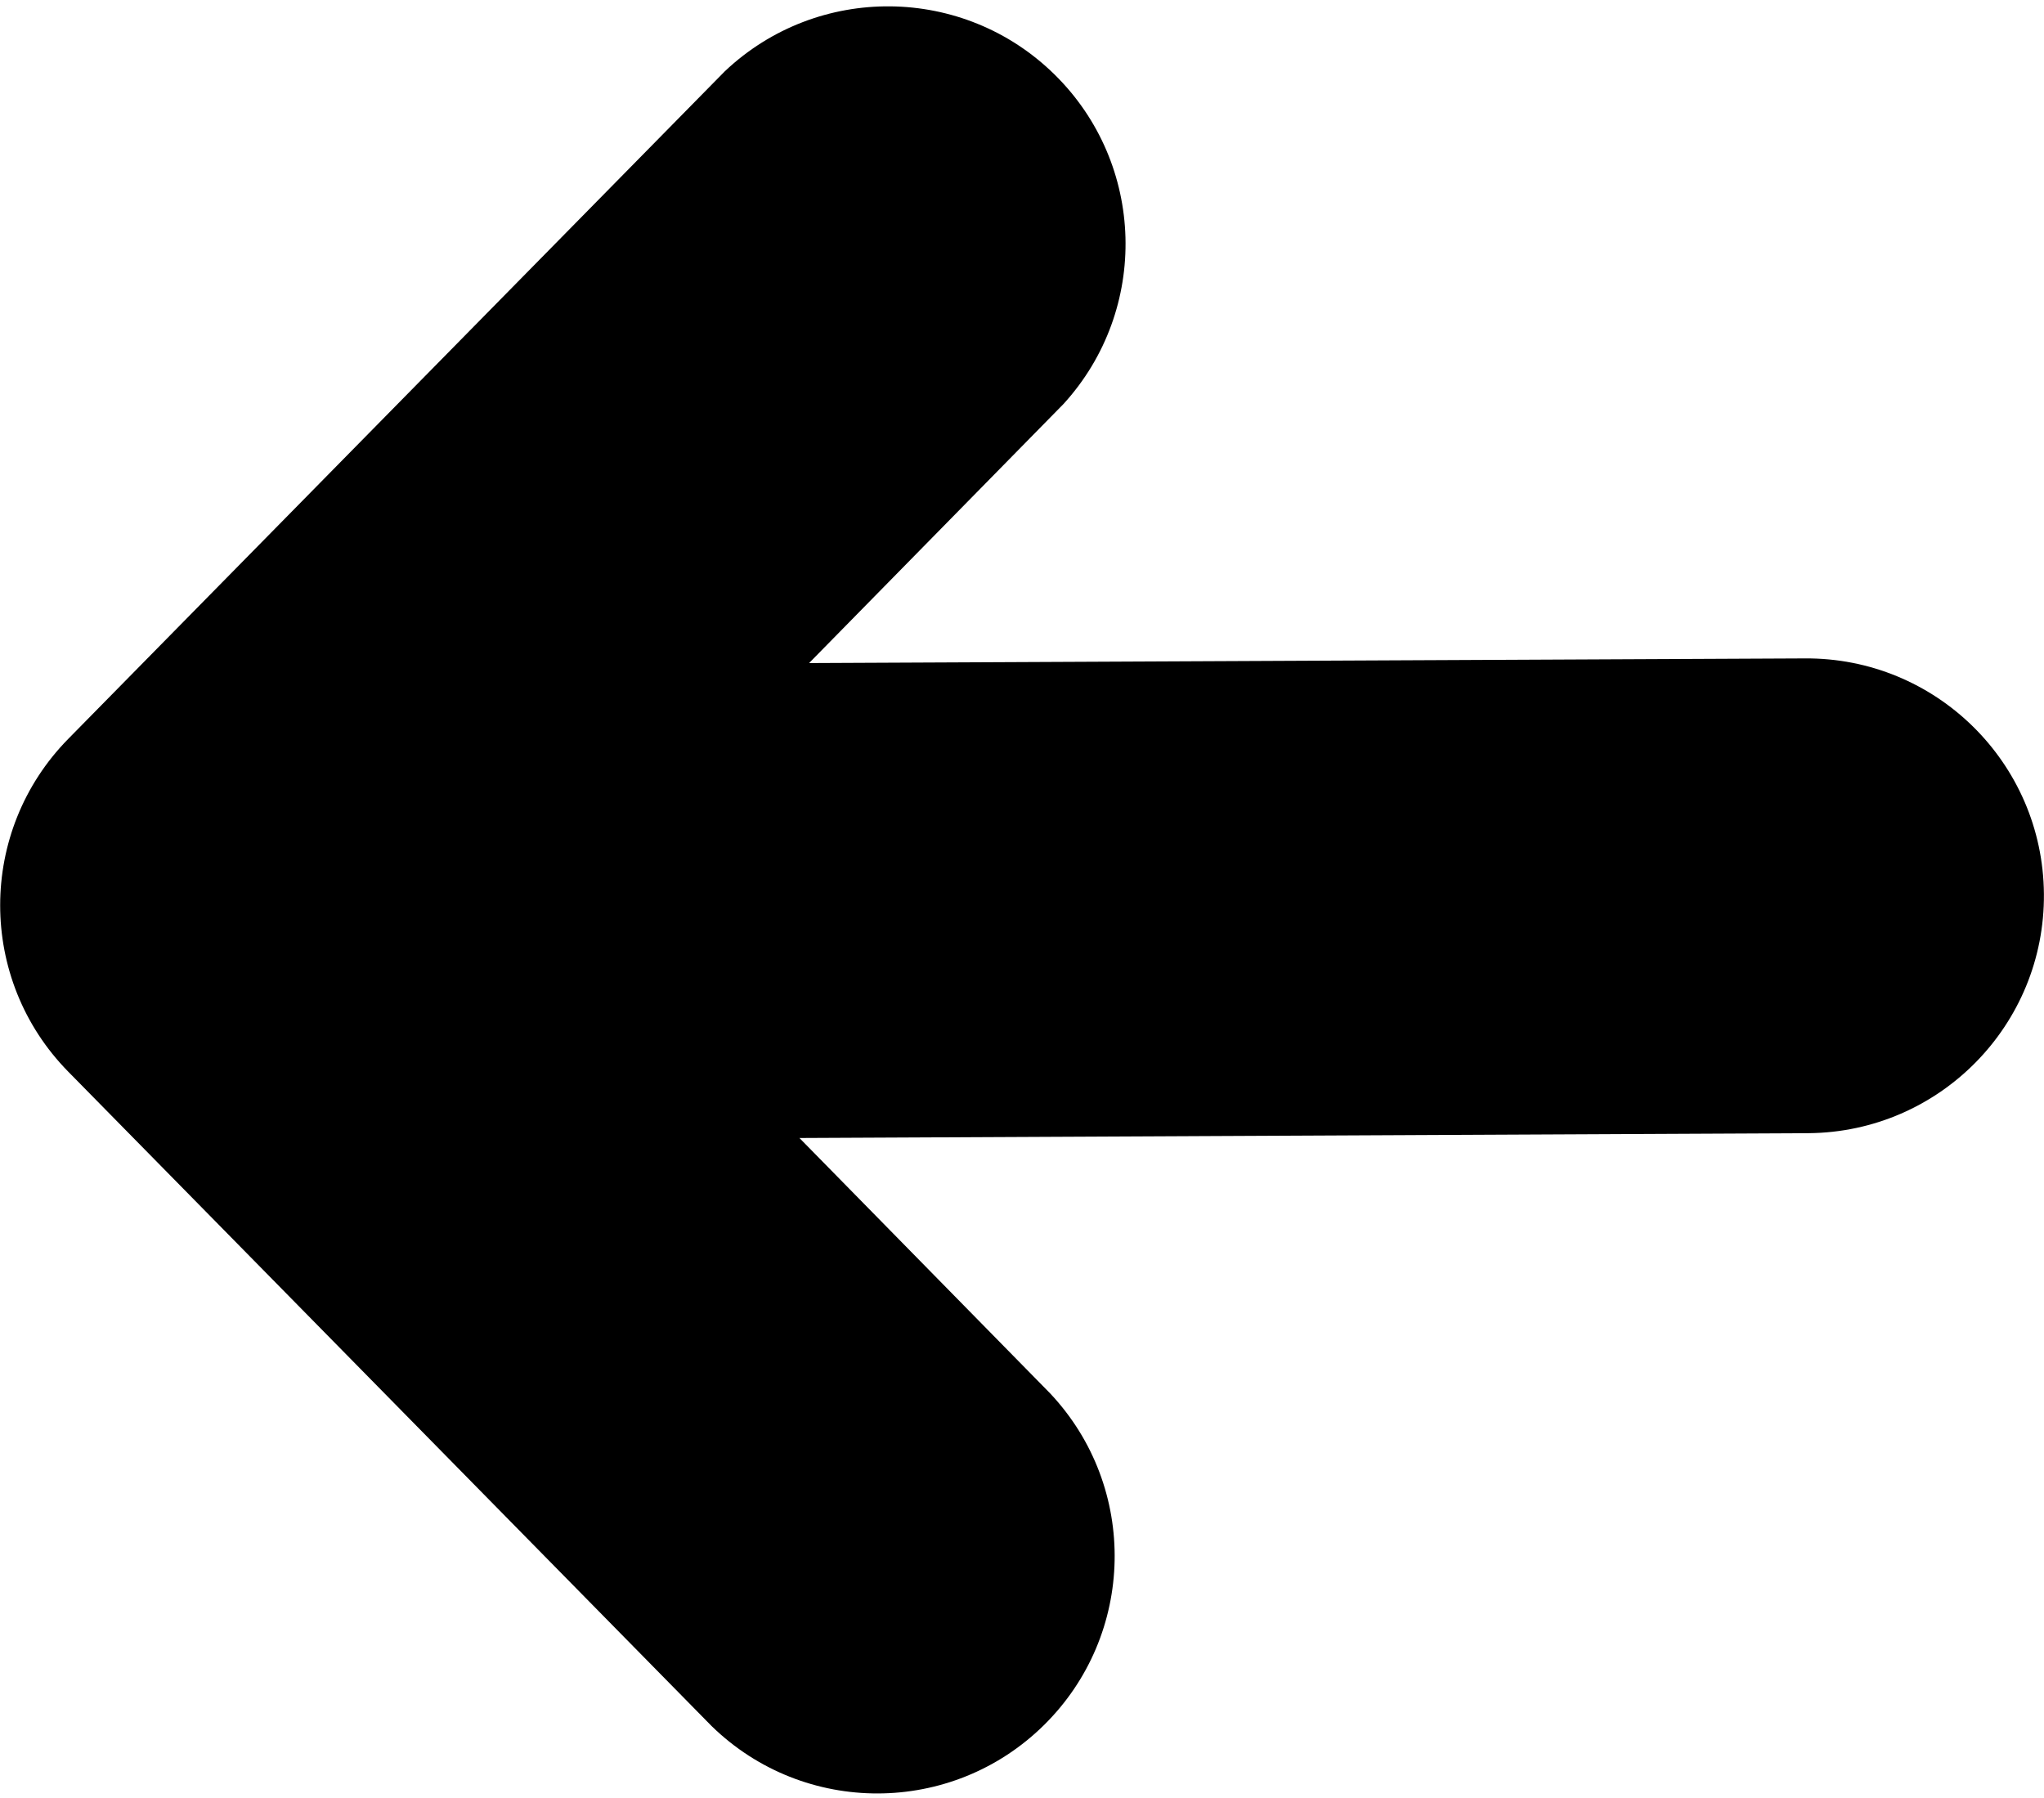
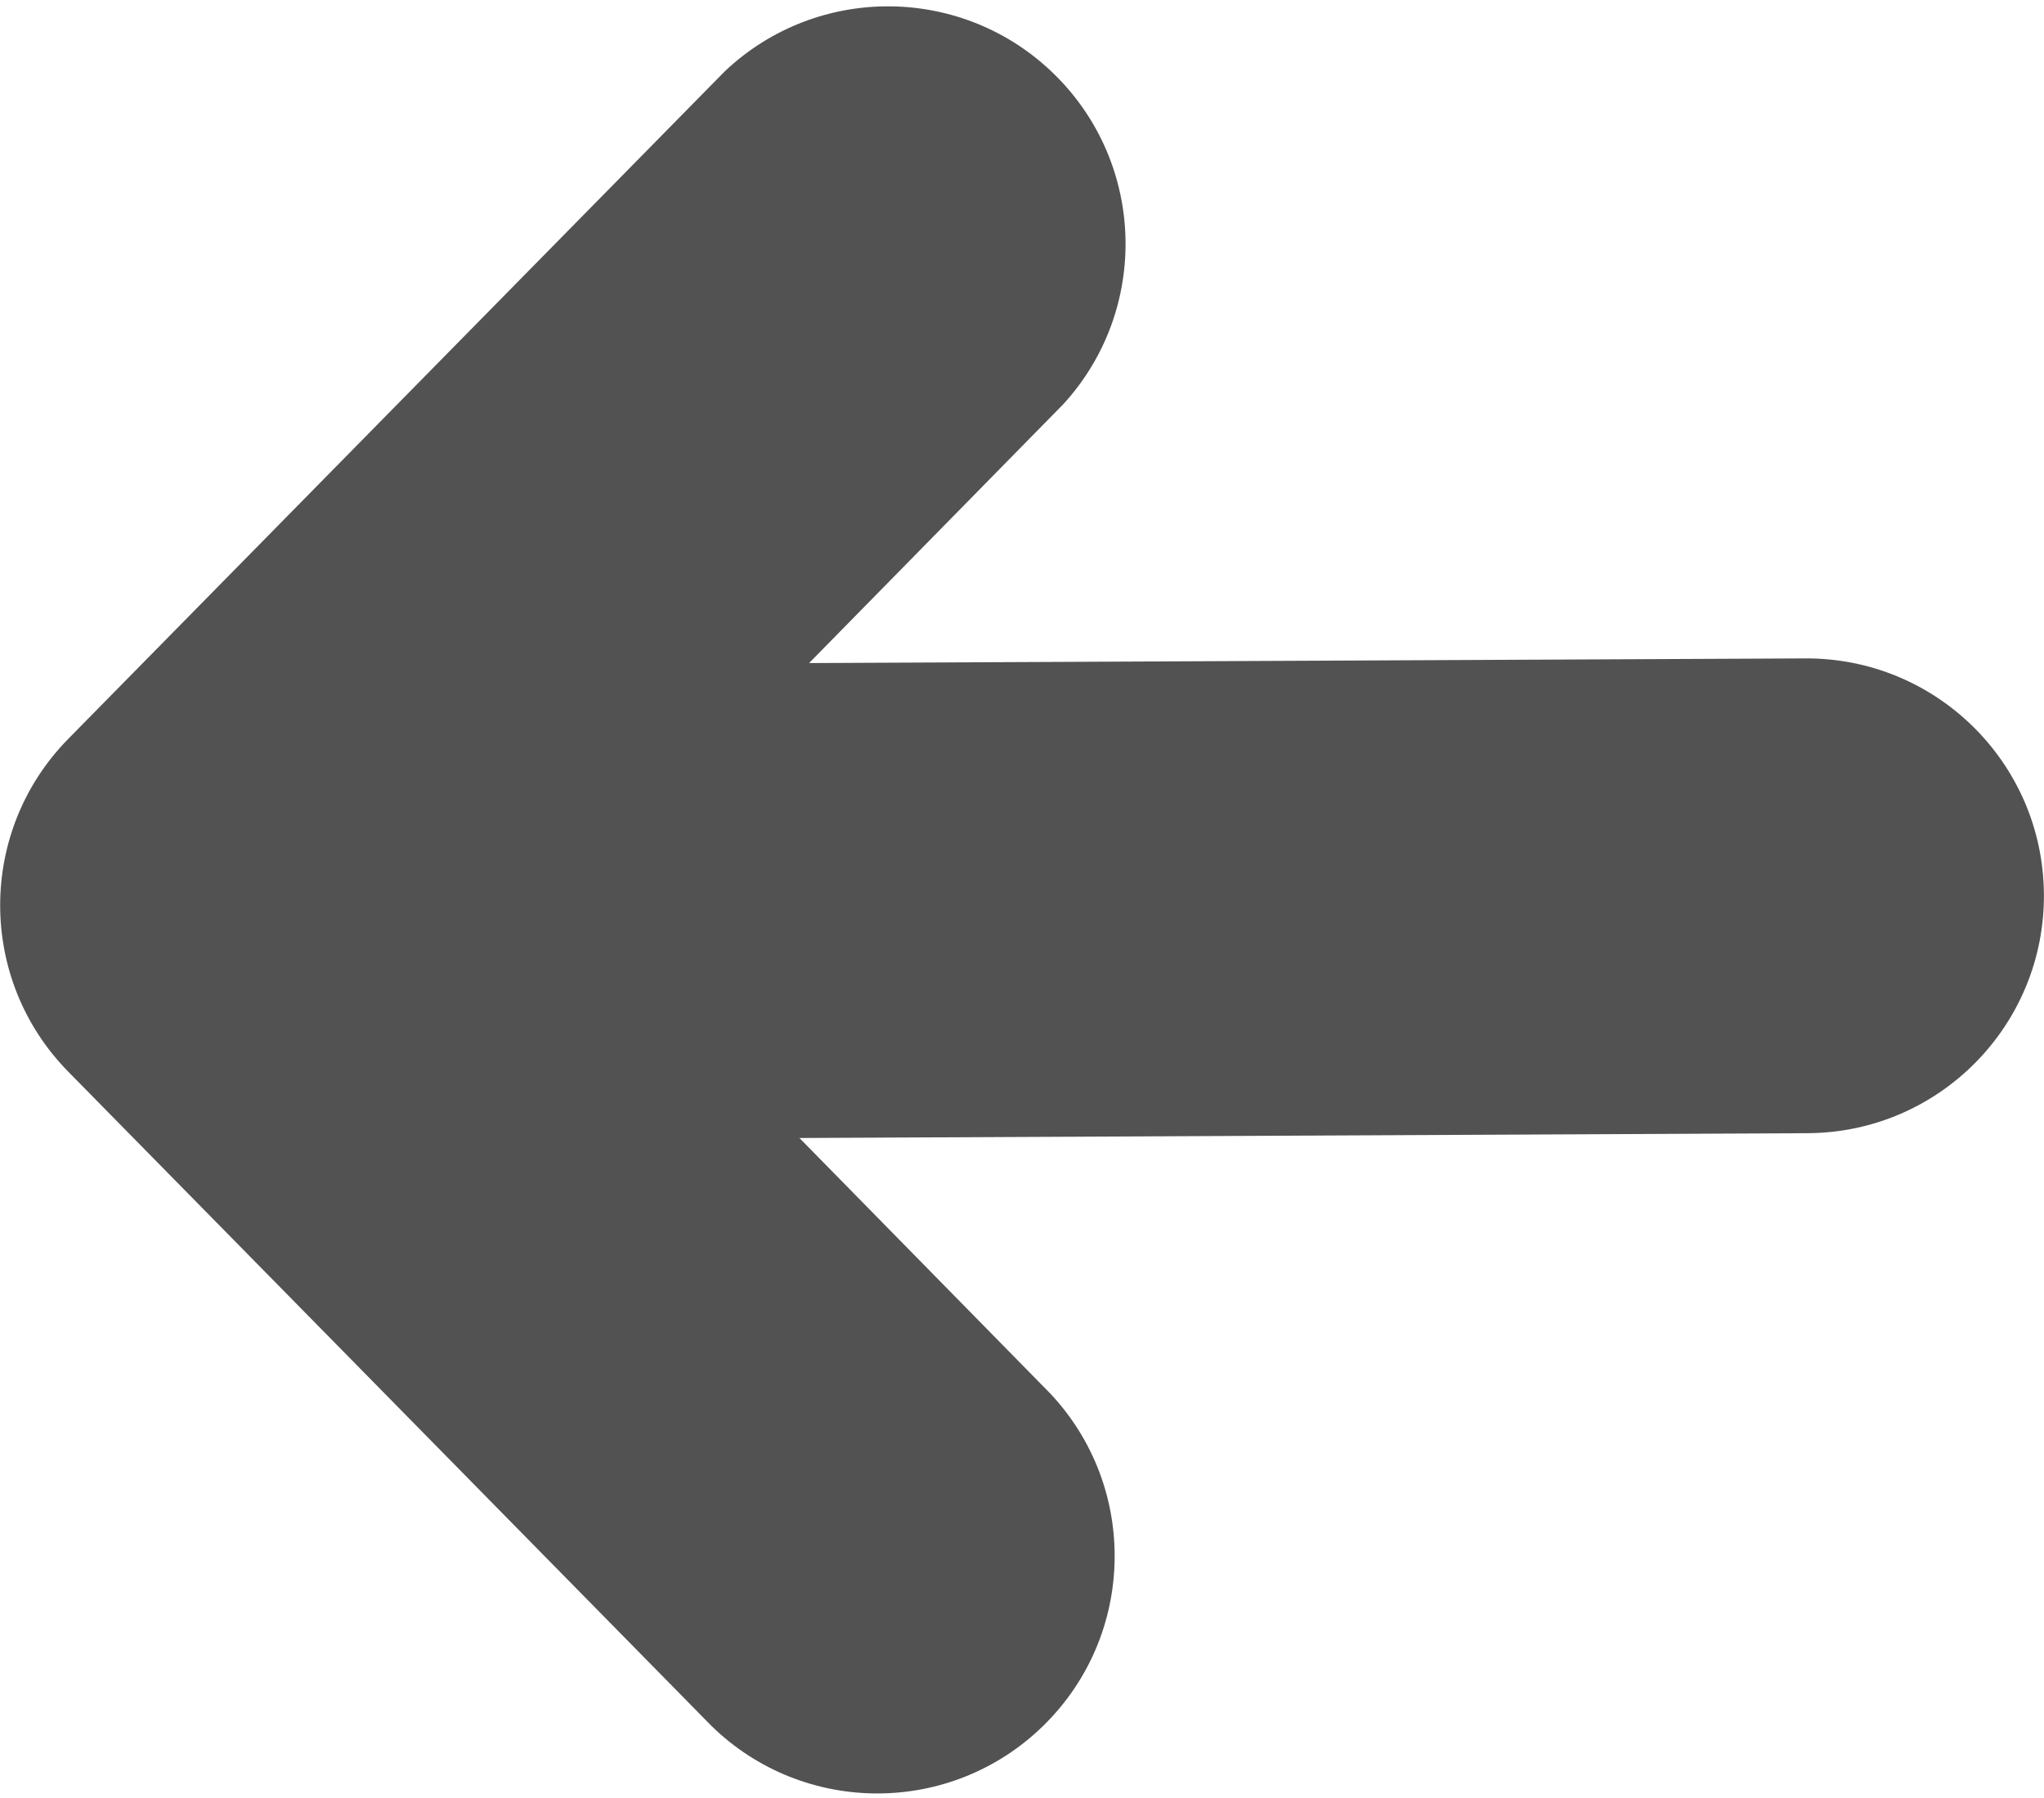
- <svg xmlns="http://www.w3.org/2000/svg" id="Layer_1" data-name="Layer 1" viewBox="0 0 122.88 108.06">
+ <svg xmlns="http://www.w3.org/2000/svg" id="Layer_1" data-name="Layer 1" viewBox="0 0 122.88 108.06" fill="#525252">
  <path d="M63.94,24.28a14.28,14.28,0,0,0-20.36-20L4.1,44.42a14.27,14.27,0,0,0,0,20l38.69,39.35a14.27,14.27,0,0,0,20.35-20L48.06,68.41l60.66-.29a14.27,14.27,0,1,0-.23-28.54l-59.85.28,15.3-15.58Z" />
</svg>
